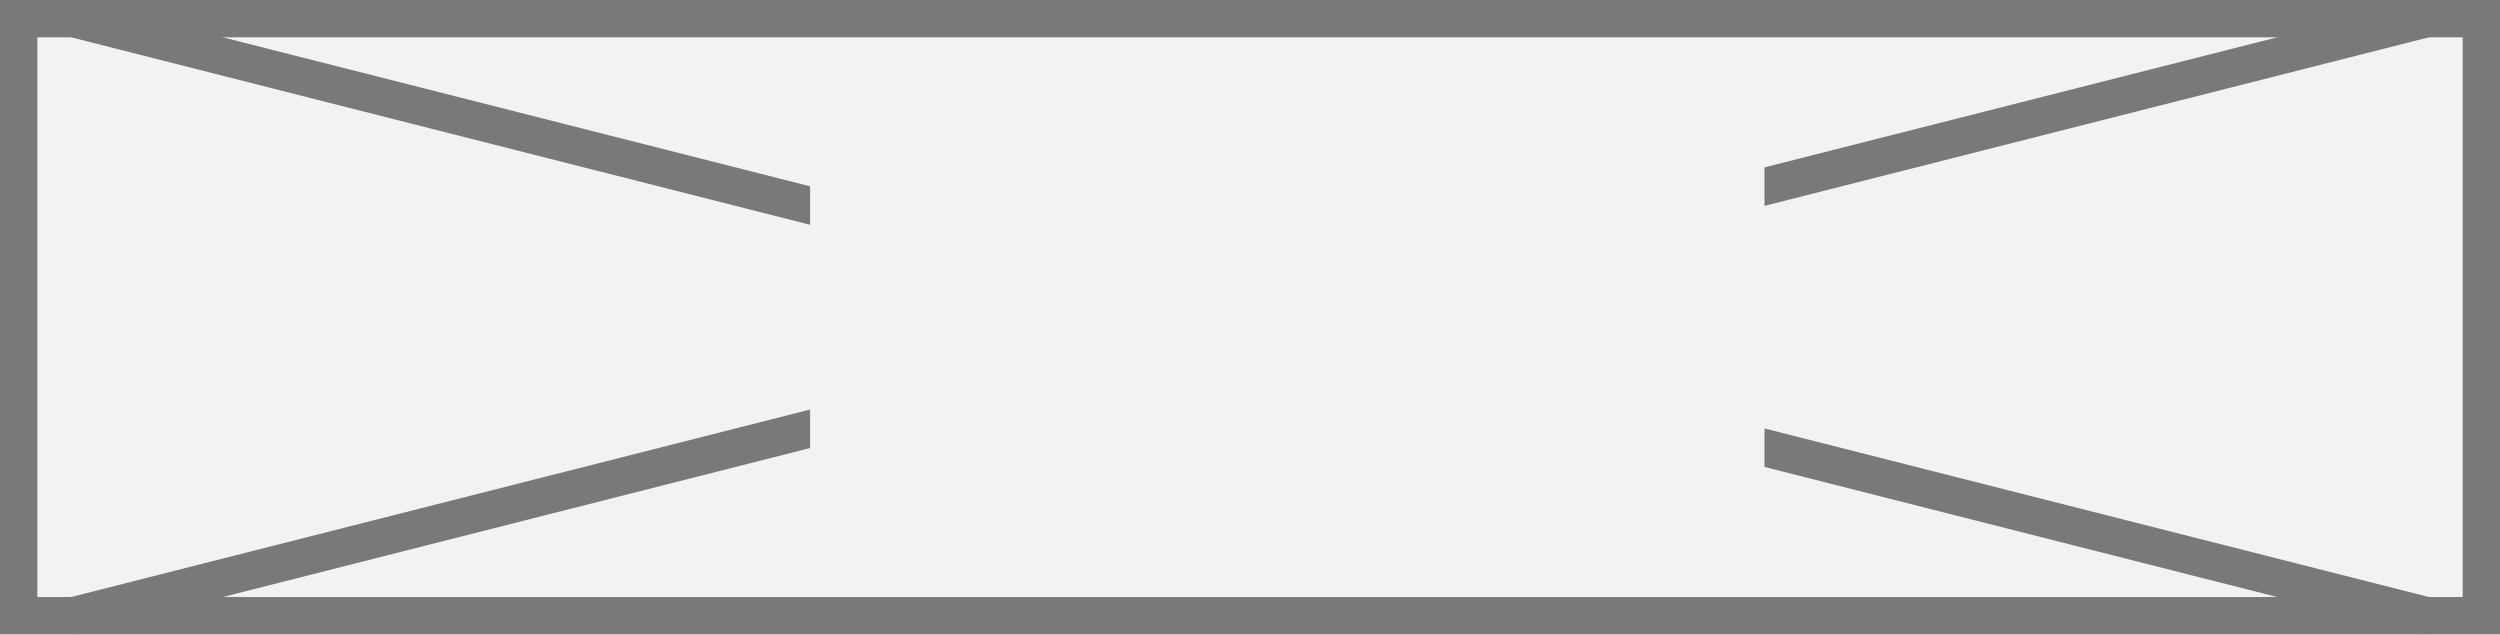
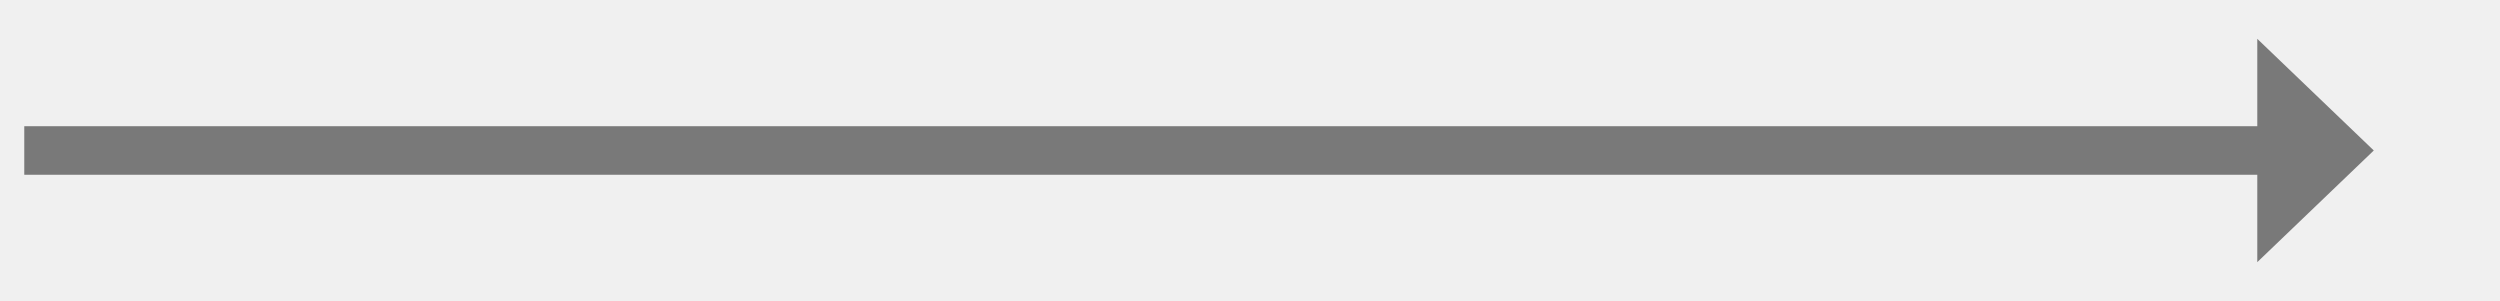
- <svg xmlns="http://www.w3.org/2000/svg" version="1.1" width="67px" height="17px">
-   <defs>
-     <mask fill="white" id="clip202">
-       <path d="M 305.711 671  L 331.289 671  L 331.289 690  L 305.711 690  Z M 284 671  L 351 671  L 351 688  L 284 688  Z " fill-rule="evenodd" />
-     </mask>
-   </defs>
-   <g transform="matrix(1 0 0 1 -284 -671 )">
-     <path d="M 284.5 671.5  L 350.5 671.5  L 350.5 687.5  L 284.5 687.5  L 284.5 671.5  Z " fill-rule="nonzero" fill="#f2f2f2" stroke="none" />
-     <path d="M 284.5 671.5  L 350.5 671.5  L 350.5 687.5  L 284.5 687.5  L 284.5 671.5  Z " stroke-width="1" stroke="#797979" fill="none" />
-     <path d="M 285.91 671.485  L 349.09 687.515  M 349.09 671.485  L 285.91 687.515  " stroke-width="1" stroke="#797979" fill="none" mask="url(#clip202)" />
+ <svg xmlns="http://www.w3.org/2000/svg" version="1.1" width="257.5px" height="31px">
+   <g transform="matrix(1 0 0 1 -431.5 -399 )">
+     <path d="M 664 426  L 676 414.5  L 664 403  L 664 426  Z " fill-rule="nonzero" fill="#797979" stroke="none" />
+     <path d="M 434 414.5  L 667 414.5  " stroke-width="5" stroke="#797979" fill="none" />
  </g>
</svg>
